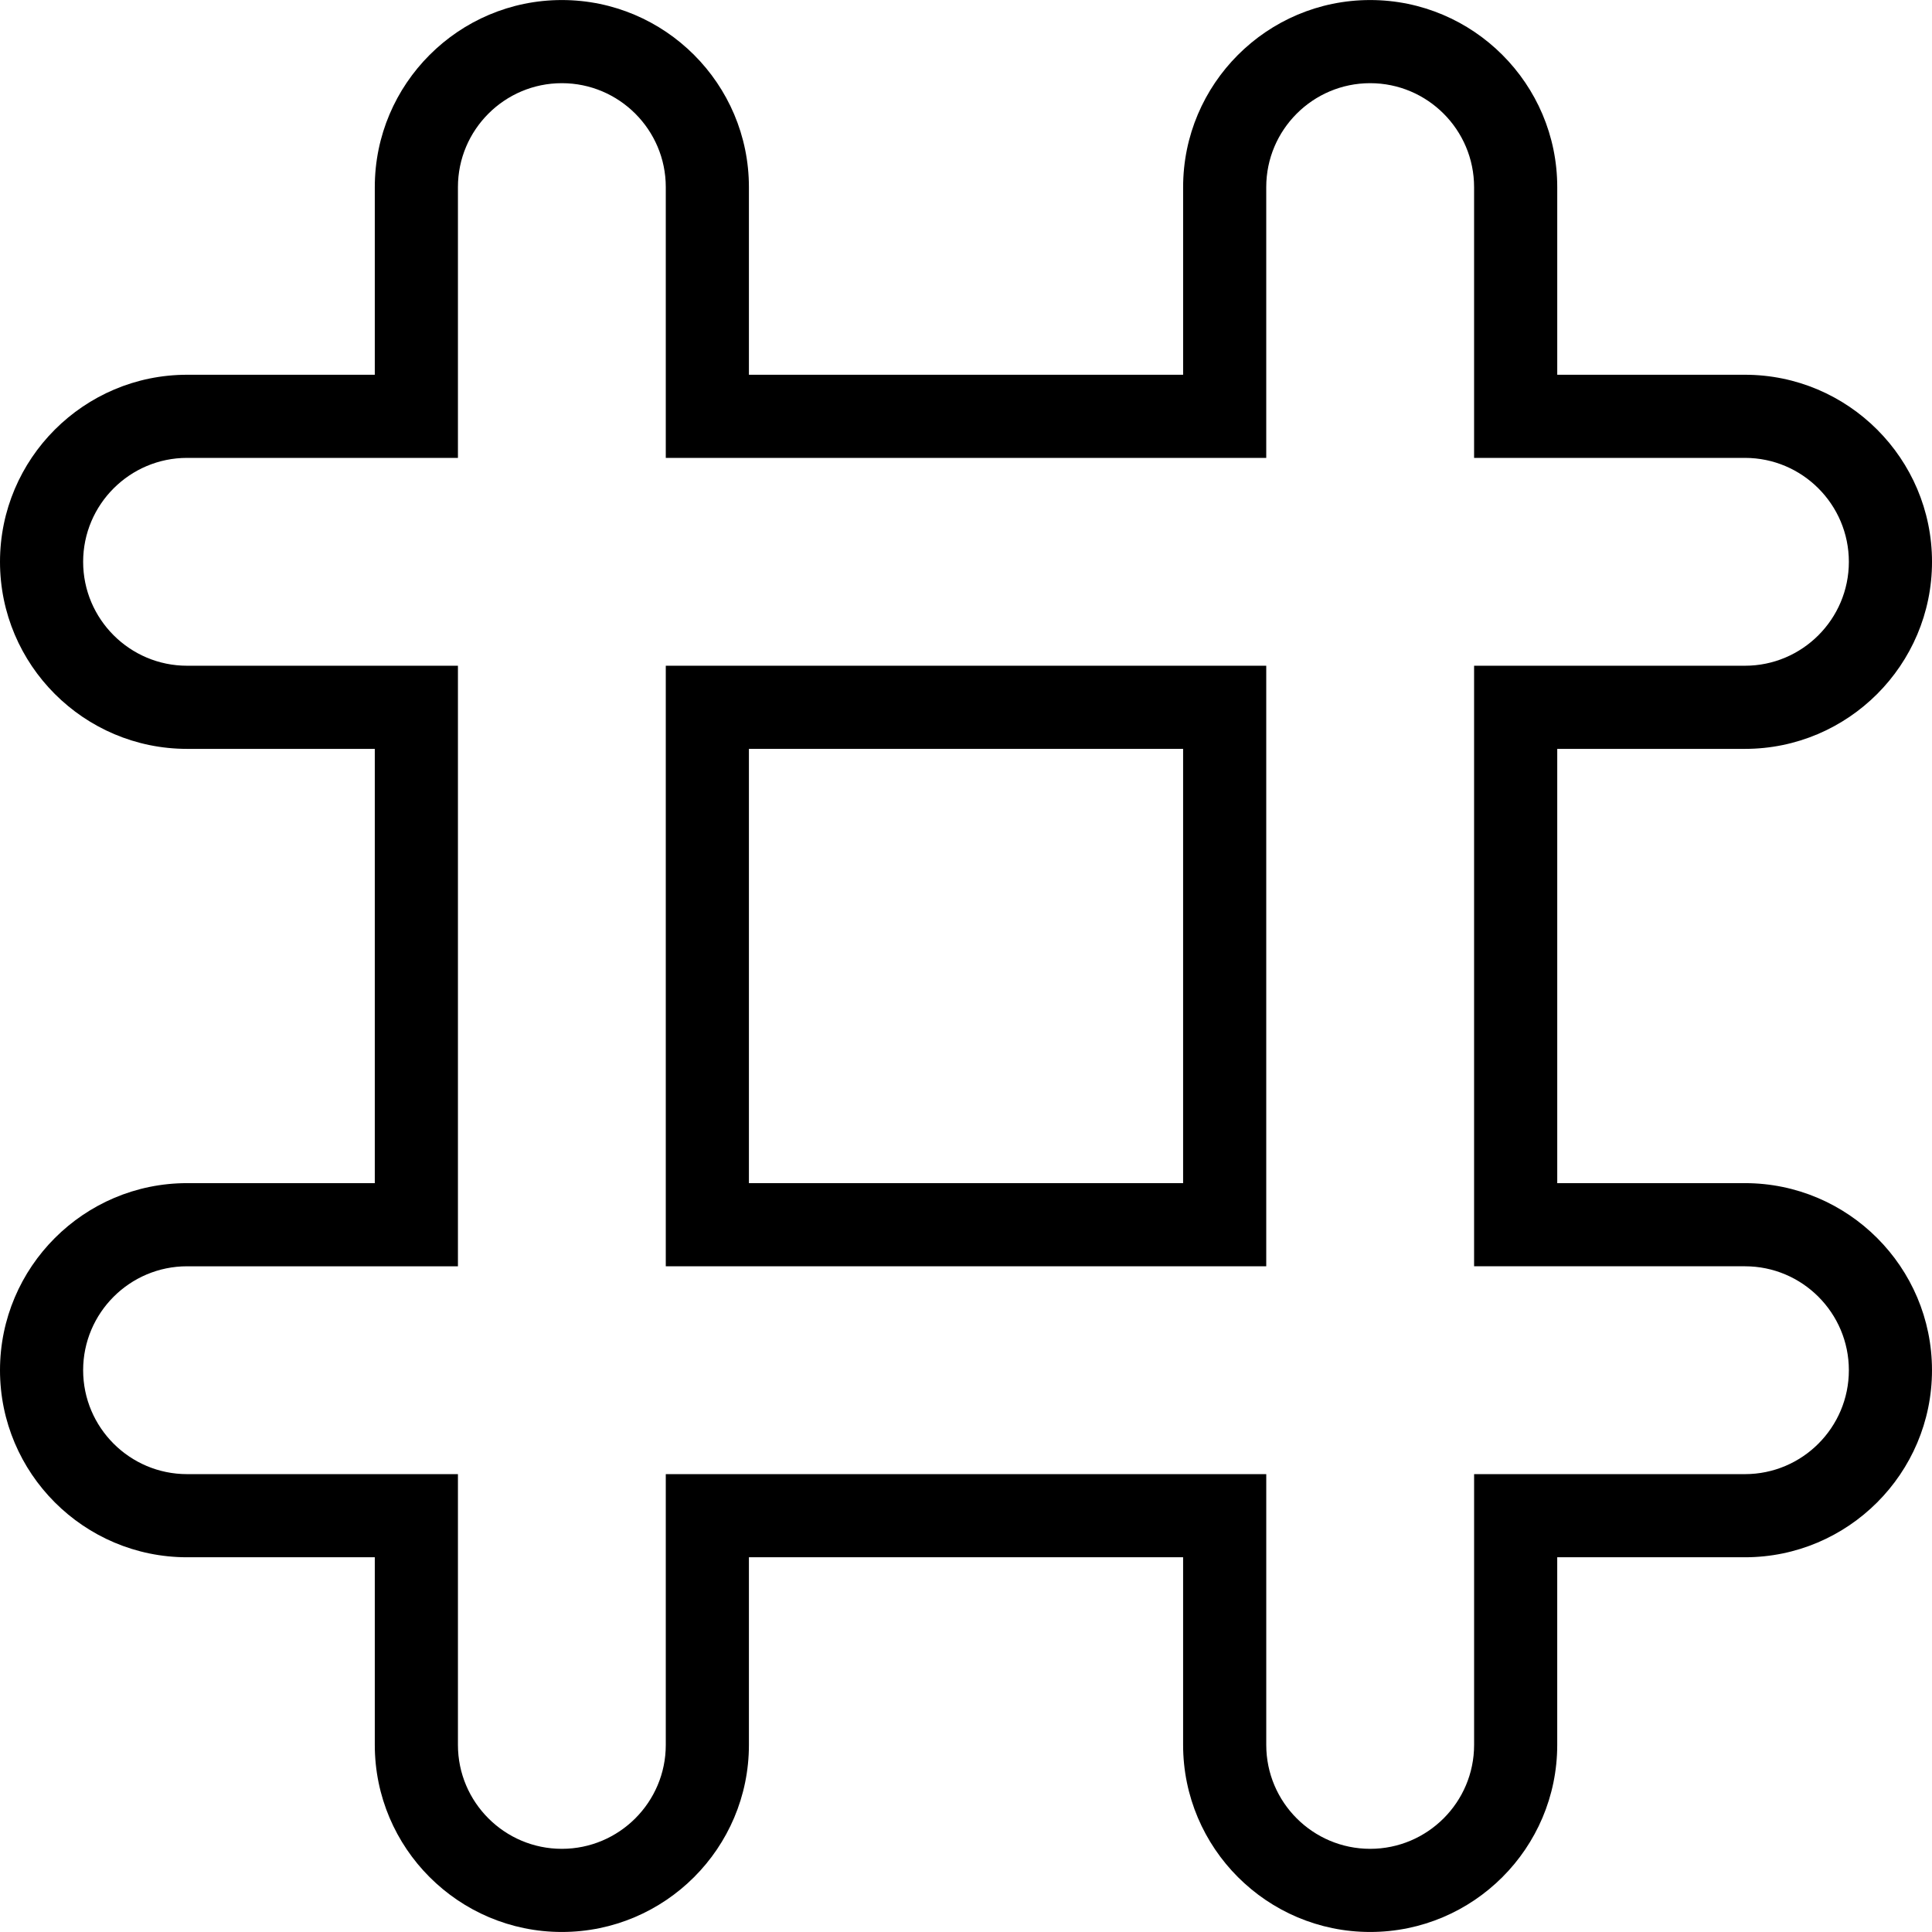
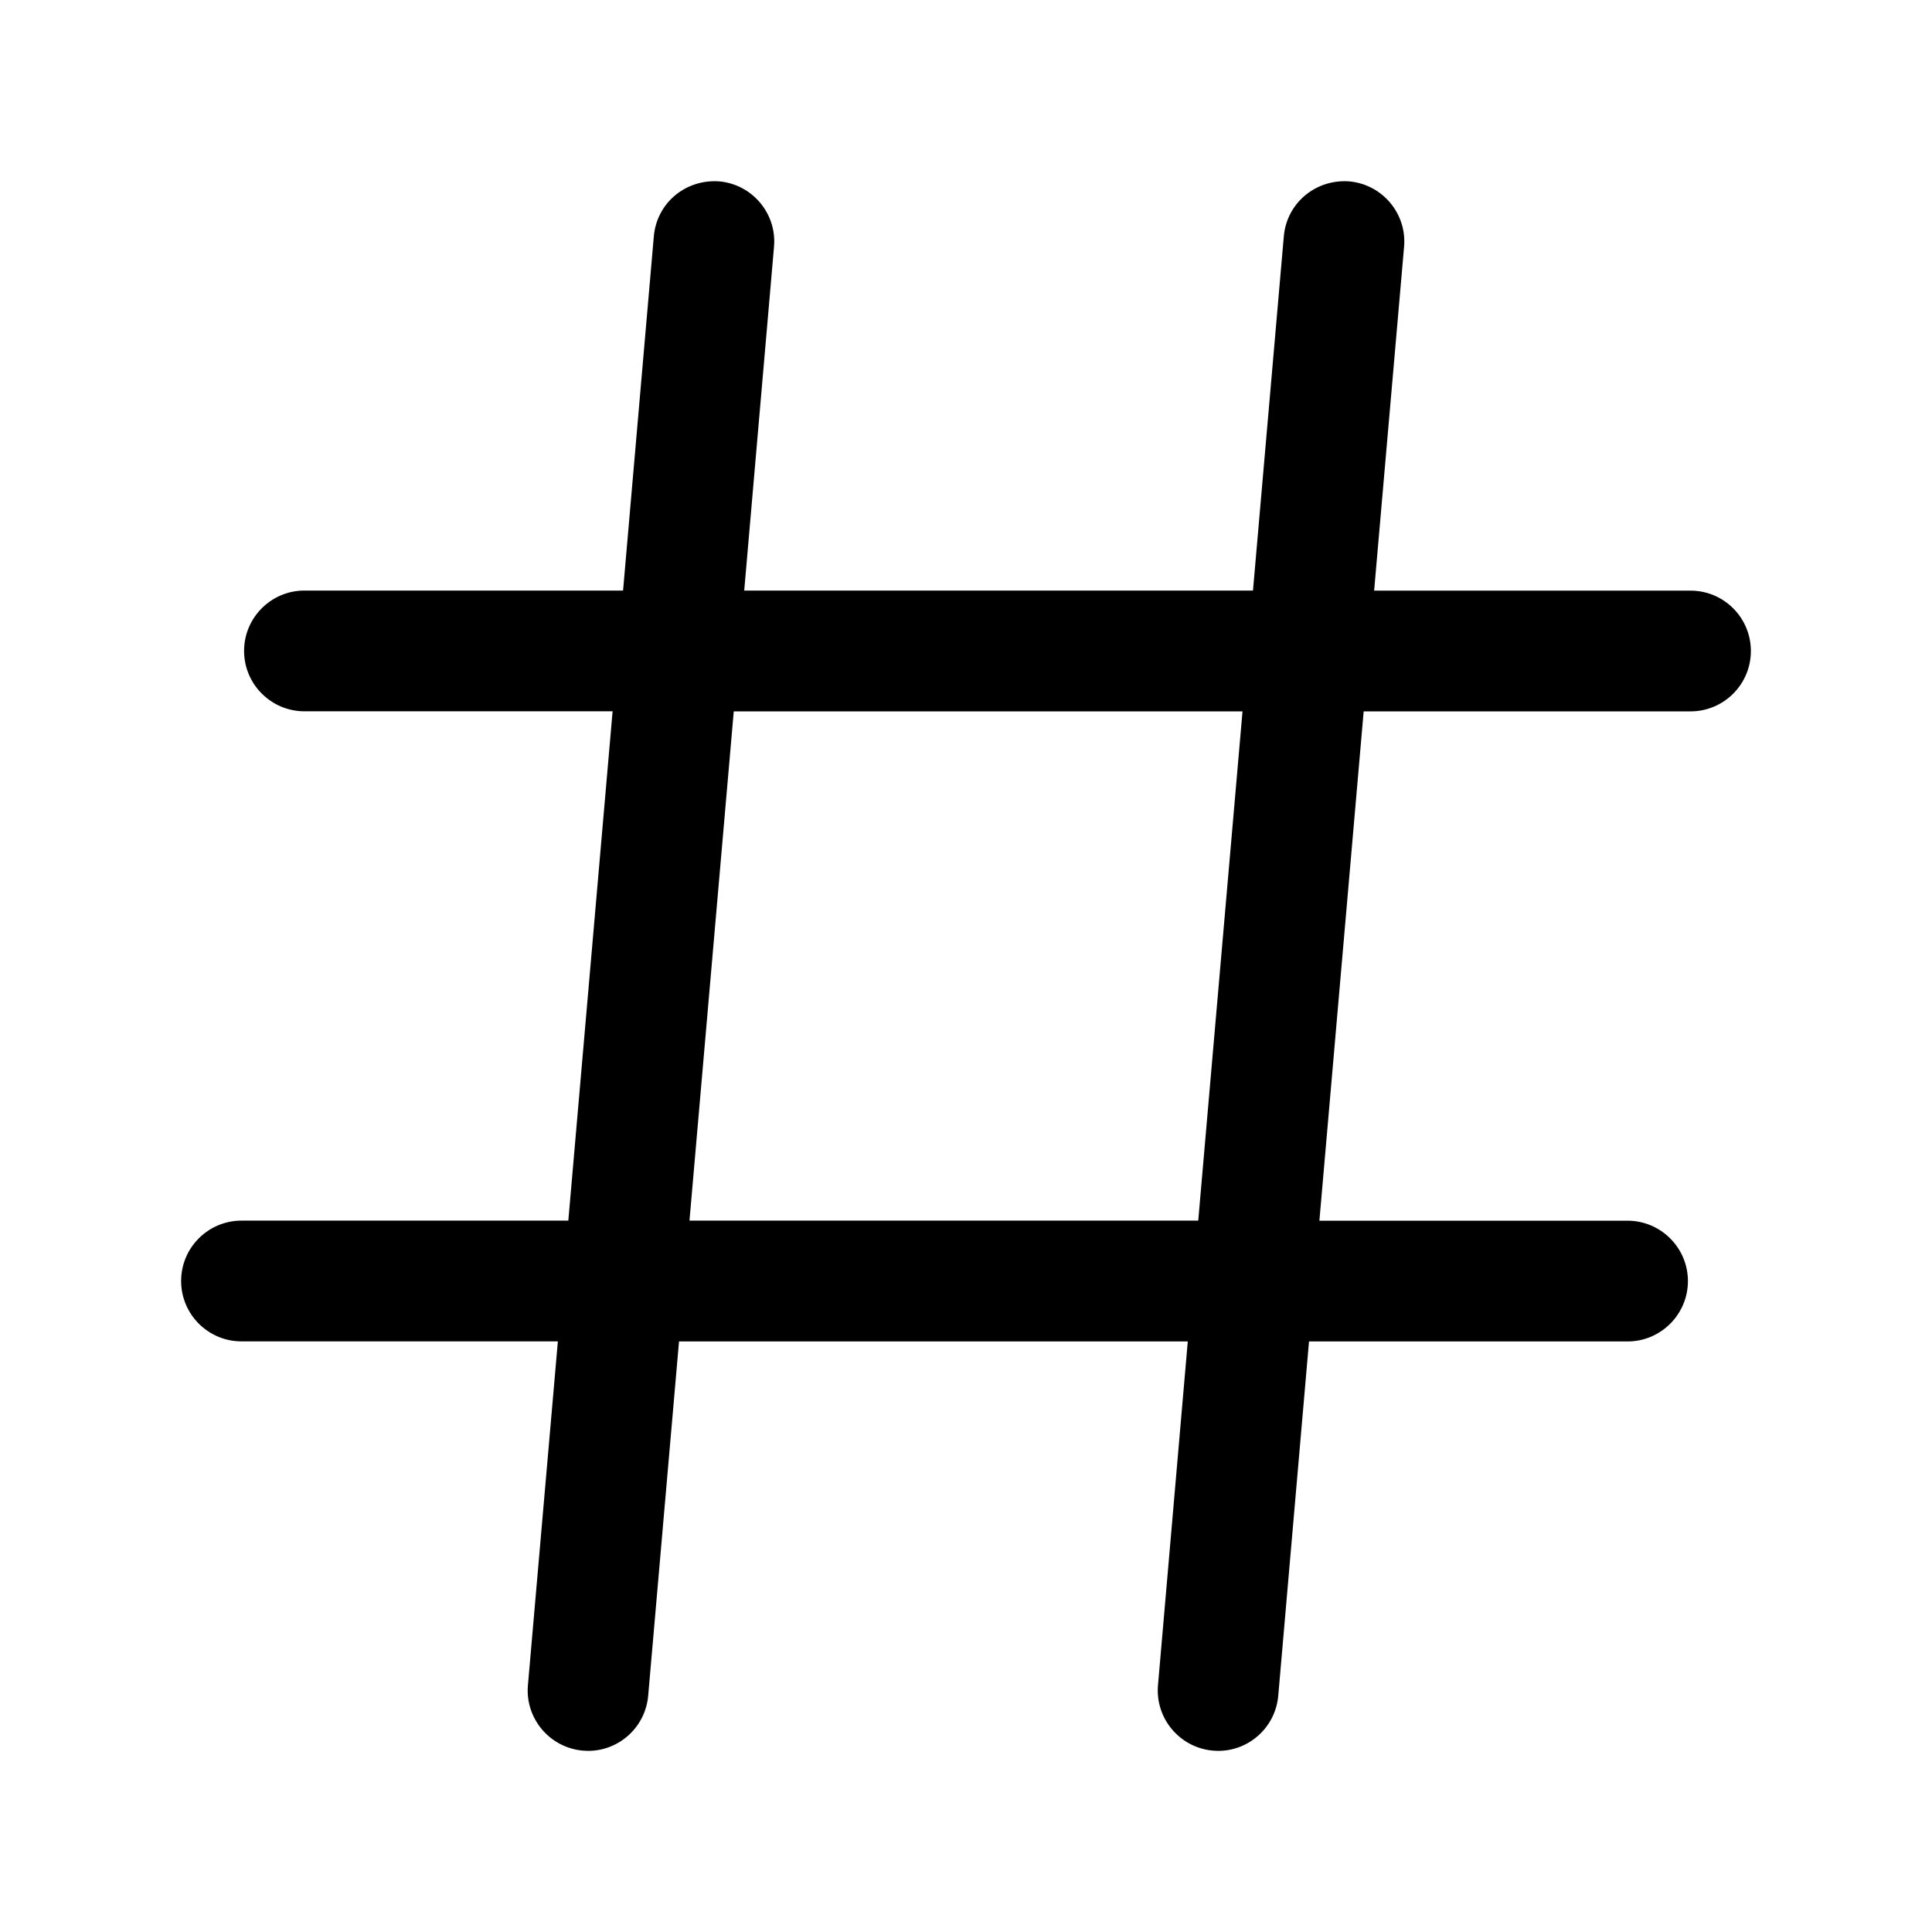
- <svg xmlns="http://www.w3.org/2000/svg" version="1.1" id="Capa_1" x="0px" y="0px" width="249.829px" height="249.829px" viewBox="0 0 249.829 249.829" style="enable-background:new 0 0 249.829 249.829;" xml:space="preserve">
-   <g>
-     <path d="M86.093,163.744h77.646V86.087H86.093V163.744z M152.989,96.838v56.155H96.843V96.838H152.989z" />
-     <path d="M225.642,152.993h-24.273V96.838h24.273c13.332,0,24.188-10.854,24.188-24.189c0-13.342-10.855-24.189-24.188-24.189   h-24.273V24.194c0-13.335-10.855-24.189-24.19-24.189c-13.343,0-24.188,10.854-24.188,24.189V48.46H96.843V24.194   c0-13.335-10.853-24.189-24.189-24.189c-13.341,0-24.189,10.854-24.189,24.189V48.46H24.189C10.853,48.46,0,59.308,0,72.649   c0,13.335,10.853,24.189,24.189,24.189h24.276v56.155H24.189C10.853,152.993,0,163.851,0,177.184s10.853,24.188,24.189,24.188   h24.276v24.265c0,13.343,10.848,24.188,24.189,24.188c13.336,0,24.189-10.845,24.189-24.188v-24.265h56.146v24.265   c0,13.343,10.855,24.188,24.188,24.188c13.34,0,24.19-10.845,24.19-24.188v-24.265h24.273c13.338,0,24.188-10.855,24.188-24.188   S238.979,152.993,225.642,152.993z M225.642,190.622h-35.024v35.015c0,7.411-6.027,13.437-13.439,13.437   c-7.417,0-13.438-6.025-13.438-13.437v-35.015H86.093v35.015c0,7.411-6.031,13.437-13.439,13.437   c-7.407,0-13.438-6.025-13.438-13.437v-35.015H24.189c-7.407,0-13.438-6.027-13.438-13.438c0-7.412,6.031-13.439,13.438-13.439   h35.027V86.087H24.189c-7.407,0-13.438-6.031-13.438-13.438c0-7.407,6.031-13.439,13.438-13.439h35.027V24.194   c0-7.407,6.031-13.438,13.438-13.438c7.408,0,13.439,6.031,13.439,13.438V59.21h77.646V24.194c0-7.407,6.026-13.438,13.438-13.438   s13.439,6.031,13.439,13.438V59.21h35.024c7.417,0,13.438,6.032,13.438,13.439c0,7.407-6.021,13.438-13.438,13.438h-35.024v77.657   h35.024c7.417,0,13.438,6.027,13.438,13.439C239.08,184.595,233.053,190.622,225.642,190.622z" />
-   </g>
-   <g>
- </g>
-   <g>
- </g>
-   <g>
- </g>
-   <g>
- </g>
-   <g>
- </g>
-   <g>
- </g>
-   <g>
- </g>
-   <g>
- </g>
-   <g>
- </g>
-   <g>
- </g>
-   <g>
- </g>
-   <g>
- </g>
-   <g>
- </g>
-   <g>
- </g>
-   <g>
- </g>
+ <svg xmlns="http://www.w3.org/2000/svg" viewBox="0 0 24 24" fill="none">
+   <path d="M21 7.337H17.07L17.442 3.065C17.478 2.653 17.172 2.29 16.76 2.253C16.343 2.223 15.984 2.523 15.948 2.936L15.565 7.336H9.245L9.615 3.066C9.652 2.653 9.345 2.29 8.935 2.253C8.515 2.223 8.158 2.523 8.122 2.936L7.74 7.336H3.782C3.368 7.336 3.032 7.673 3.032 8.086C3.032 8.499 3.368 8.836 3.782 8.836H7.61L7.06 15.163H3C2.586 15.163 2.25 15.499 2.25 15.913C2.25 16.327 2.586 16.663 3 16.663H6.93L6.558 20.935C6.522 21.347 6.828 21.71 7.24 21.747L7.306 21.75C7.691 21.75 8.018 21.455 8.052 21.064L8.435 16.664H14.755L14.385 20.934C14.349 21.347 14.655 21.71 15.067 21.747L15.133 21.75C15.518 21.75 15.845 21.455 15.879 21.064L16.261 16.664H20.218C20.631 16.664 20.968 16.327 20.968 15.914C20.968 15.501 20.631 15.164 20.218 15.164H16.39L16.94 8.837H21C21.414 8.837 21.75 8.501 21.75 8.087C21.75 7.673 21.414 7.337 21 7.337ZM14.885 15.163H8.565L9.115 8.837H15.435L14.885 15.163Z" fill="black" />
</svg>
